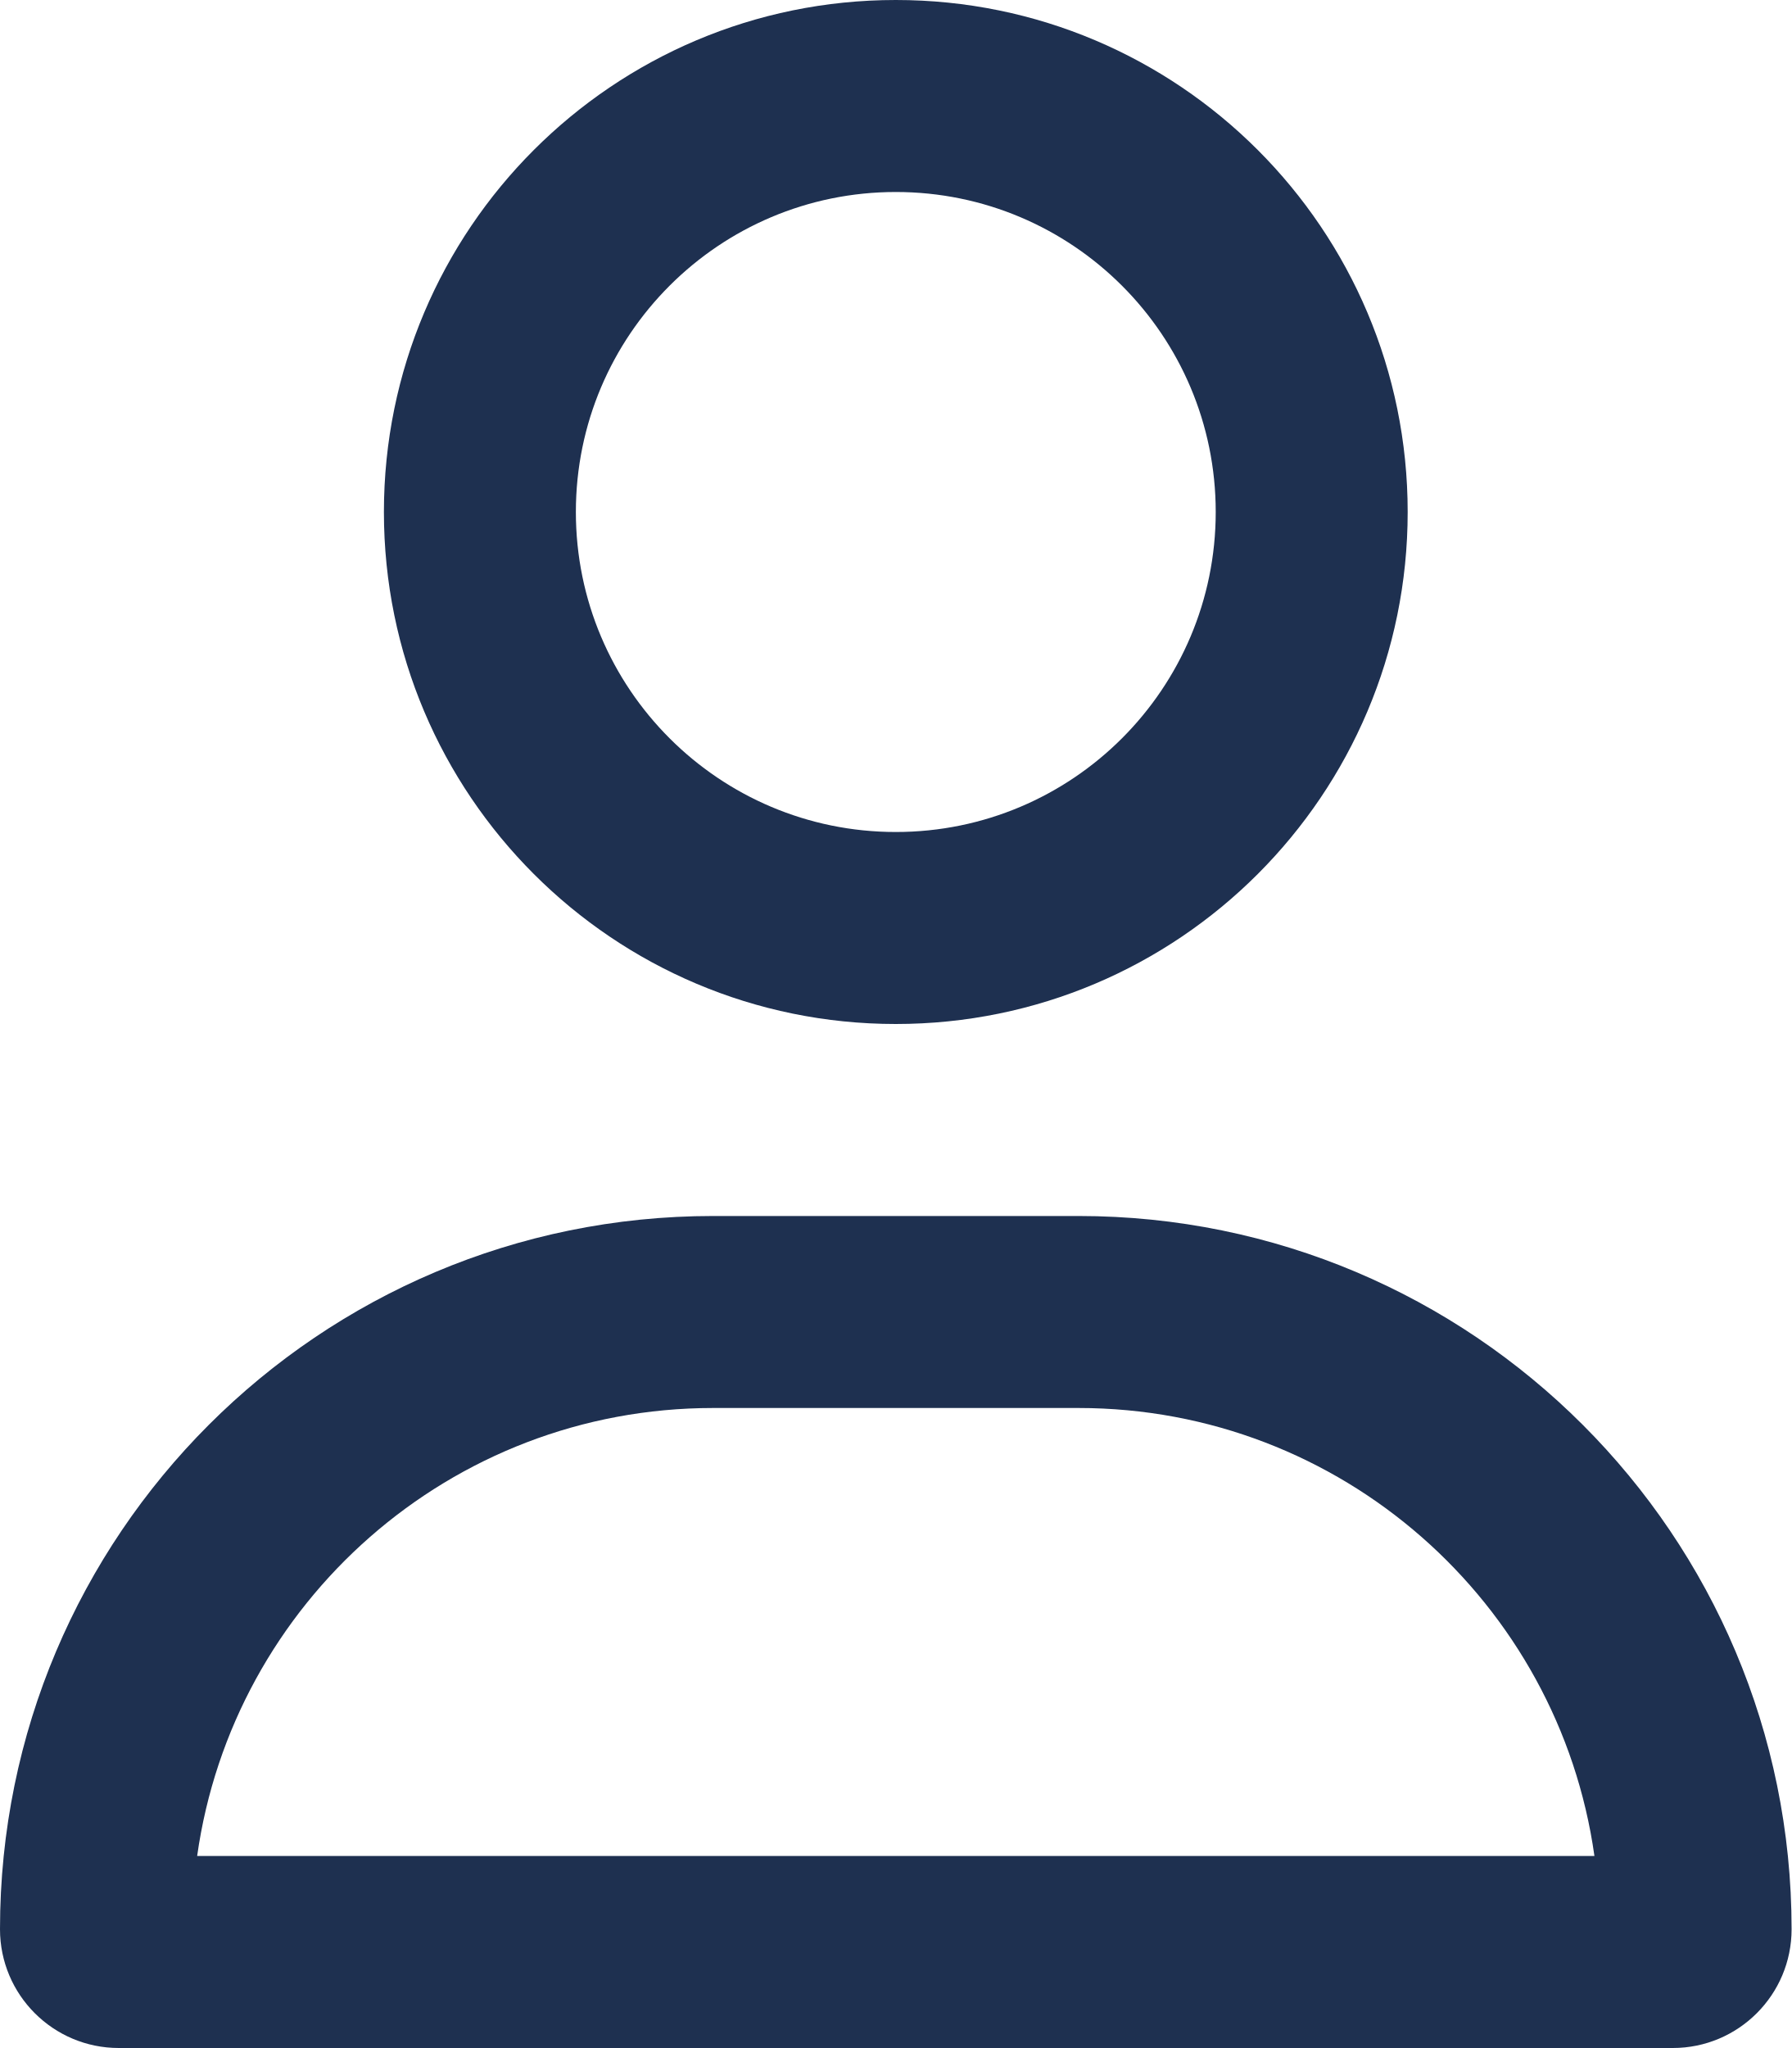
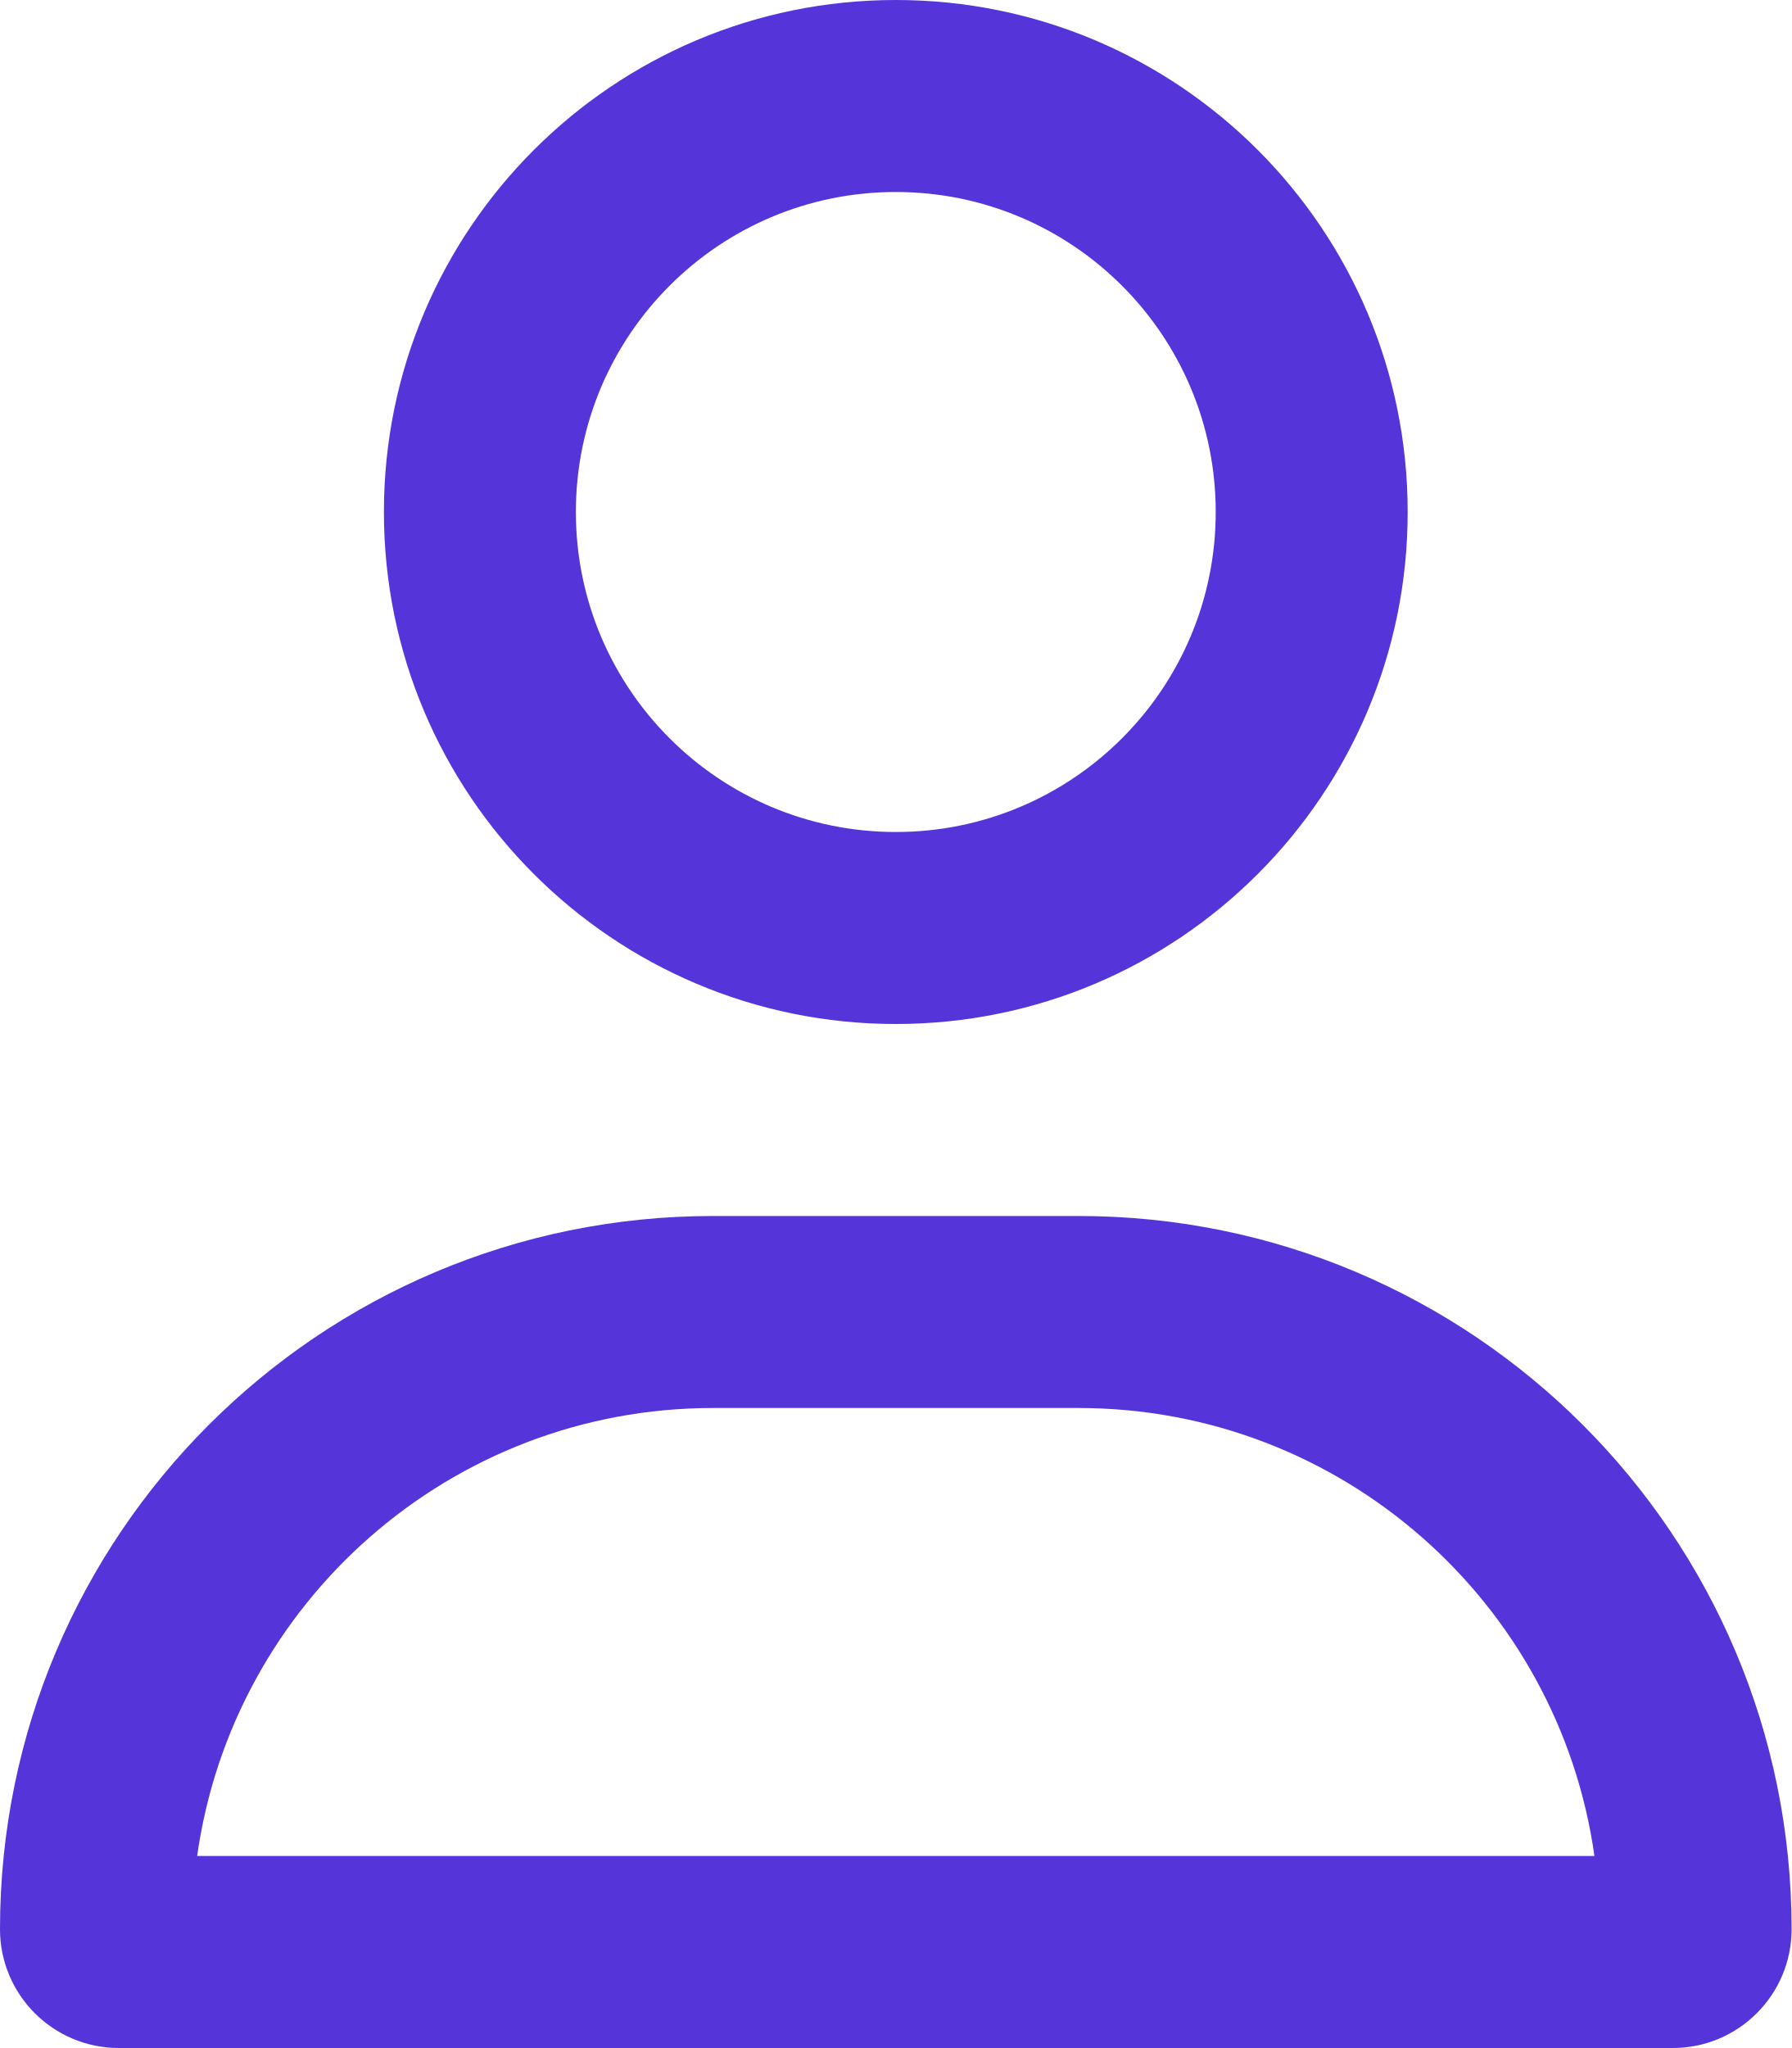
<svg xmlns="http://www.w3.org/2000/svg" height="16" width="14" viewBox="0 0 448 512">
-   <path opacity="1" fill="#1E3050" d="M304 128a80 80 0 1 0 -160 0 80 80 0 1 0 160 0zM96 128a128 128 0 1 1 256 0A128 128 0 1 1 96 128zM49.3 464H398.7c-8.9-63.3-63.3-112-129-112H178.3c-65.7 0-120.1 48.7-129 112zM0 482.3C0 383.8 79.8 304 178.3 304h91.4C368.2 304 448 383.8 448 482.3c0 16.4-13.3 29.7-29.7 29.7H29.7C13.3 512 0 498.7 0 482.3z" />
+   <path opacity="1" fill="#5534DA" d="M304 128a80 80 0 1 0 -160 0 80 80 0 1 0 160 0zM96 128a128 128 0 1 1 256 0A128 128 0 1 1 96 128zM49.3 464H398.7c-8.9-63.3-63.3-112-129-112H178.3c-65.7 0-120.1 48.7-129 112zM0 482.3C0 383.8 79.8 304 178.3 304h91.4C368.2 304 448 383.8 448 482.3c0 16.4-13.3 29.7-29.7 29.7H29.7C13.3 512 0 498.7 0 482.3z" />
</svg>
